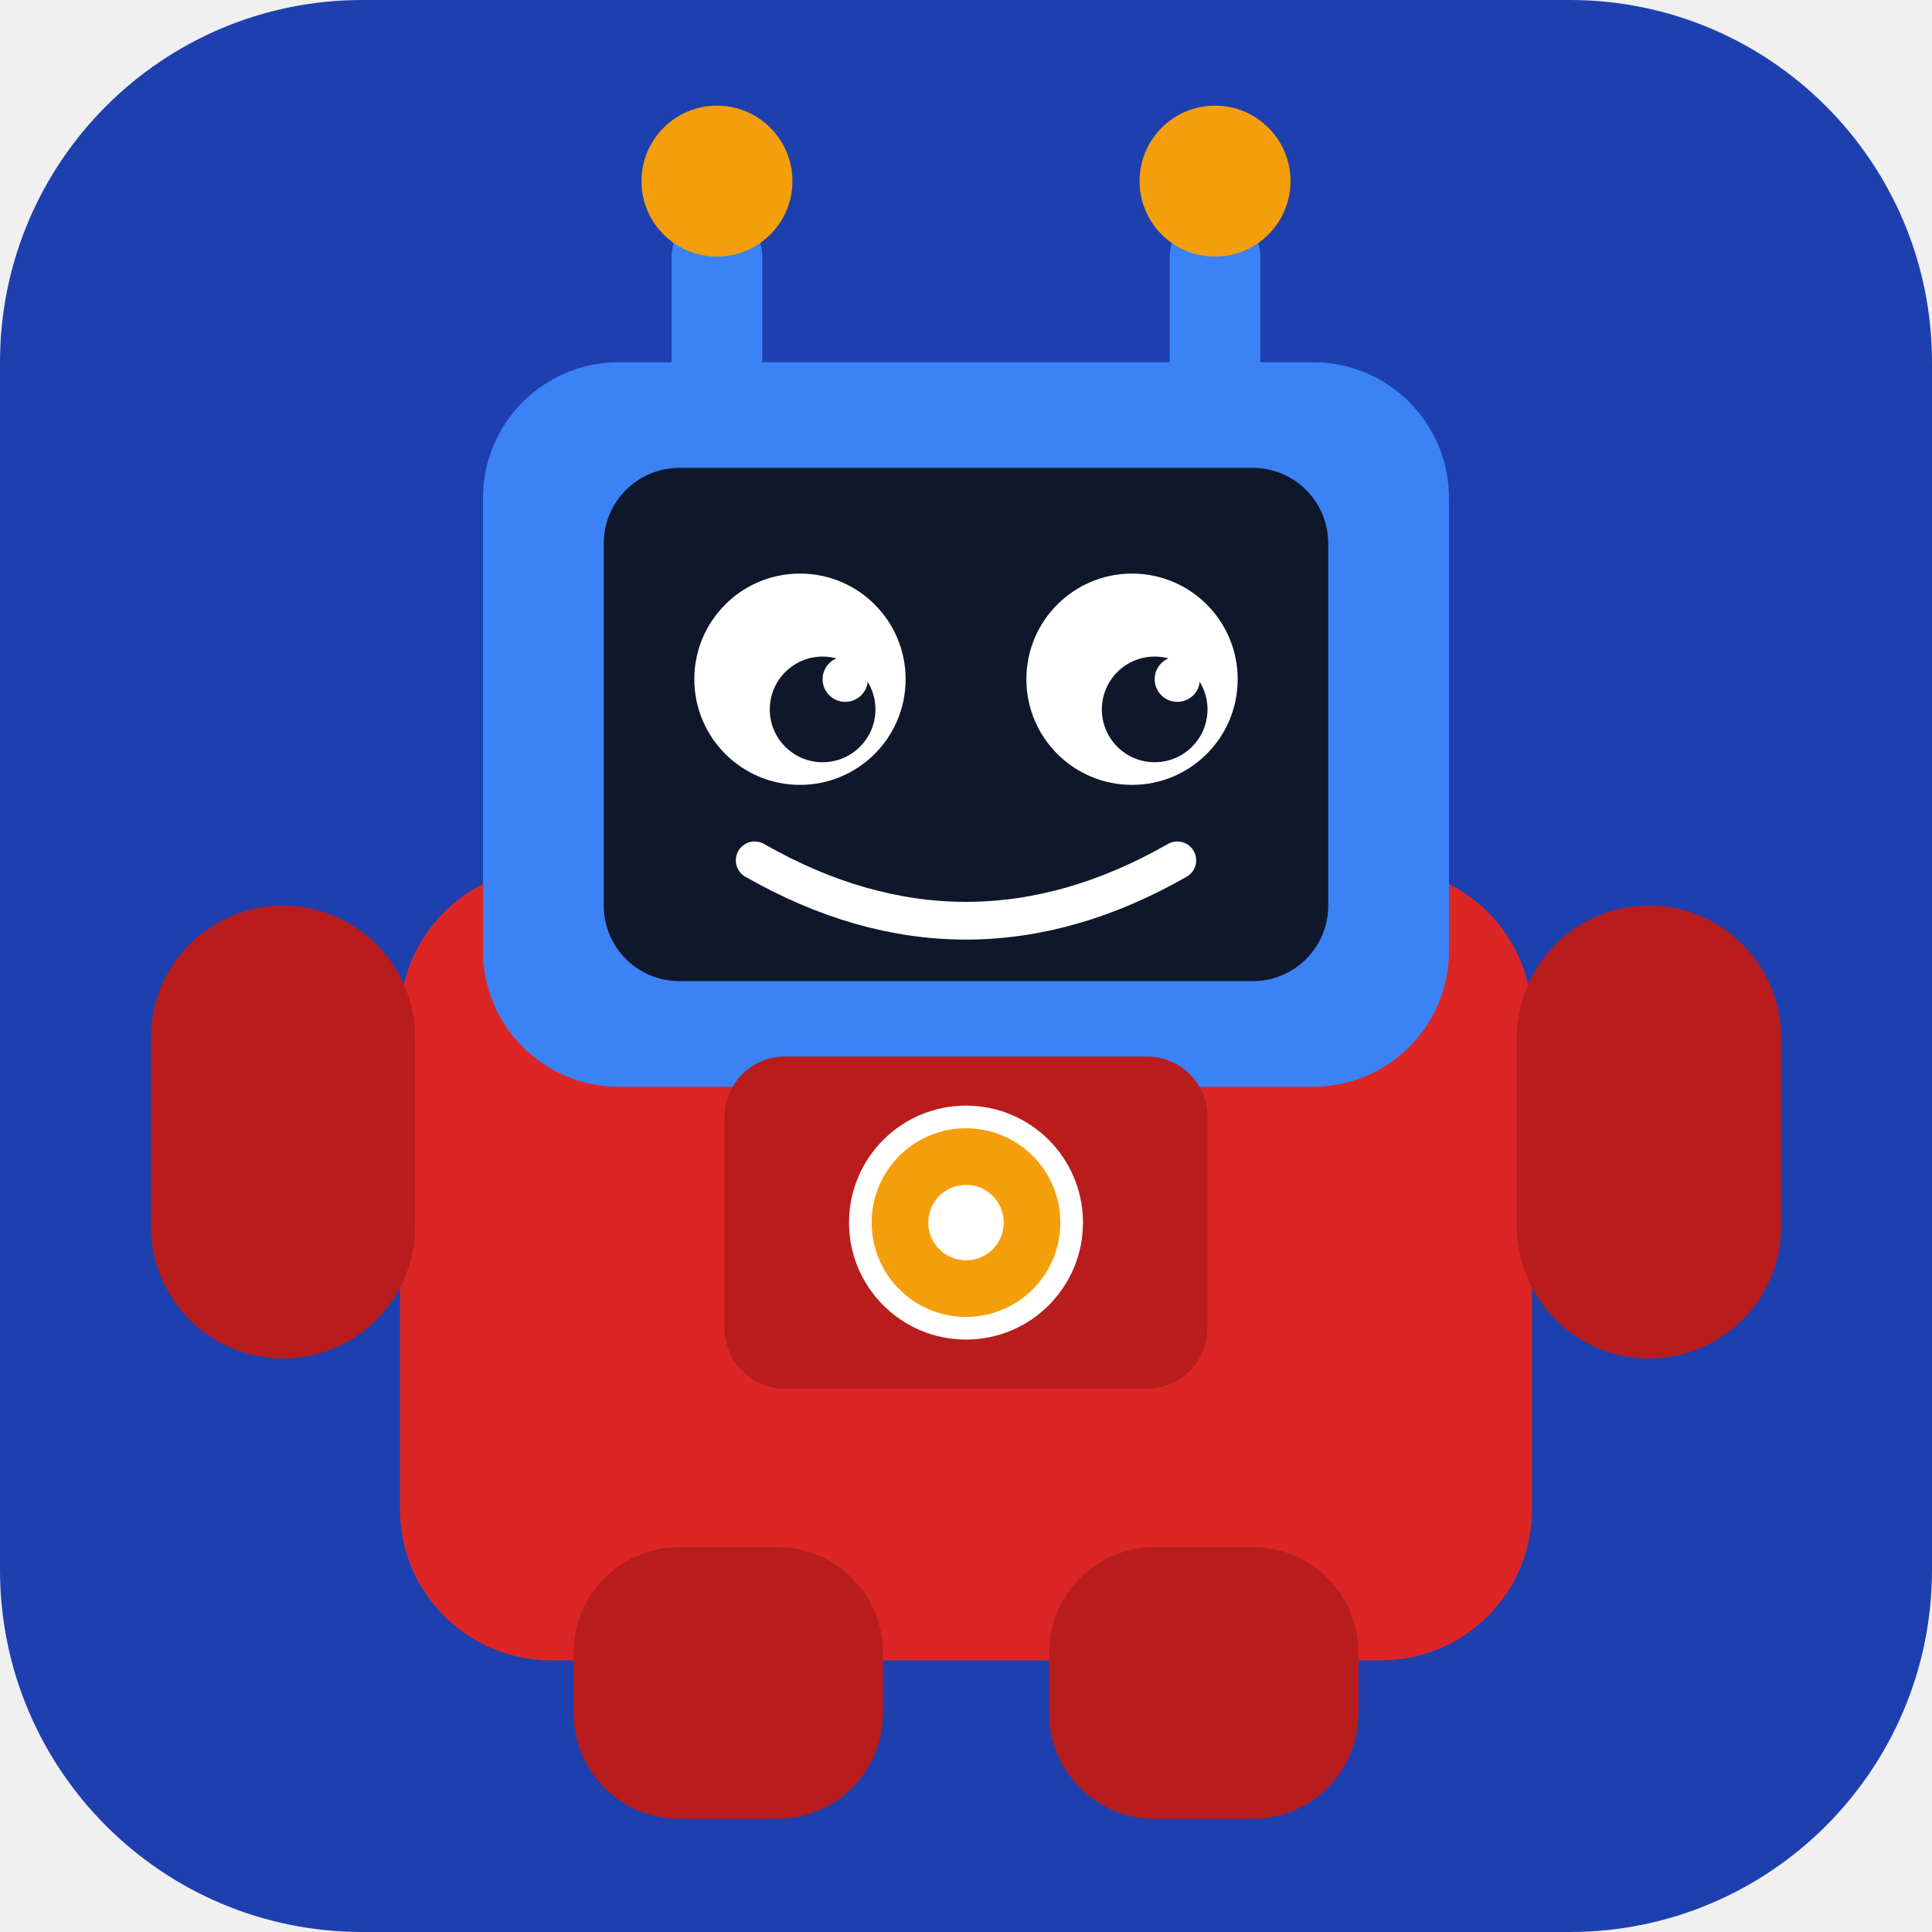
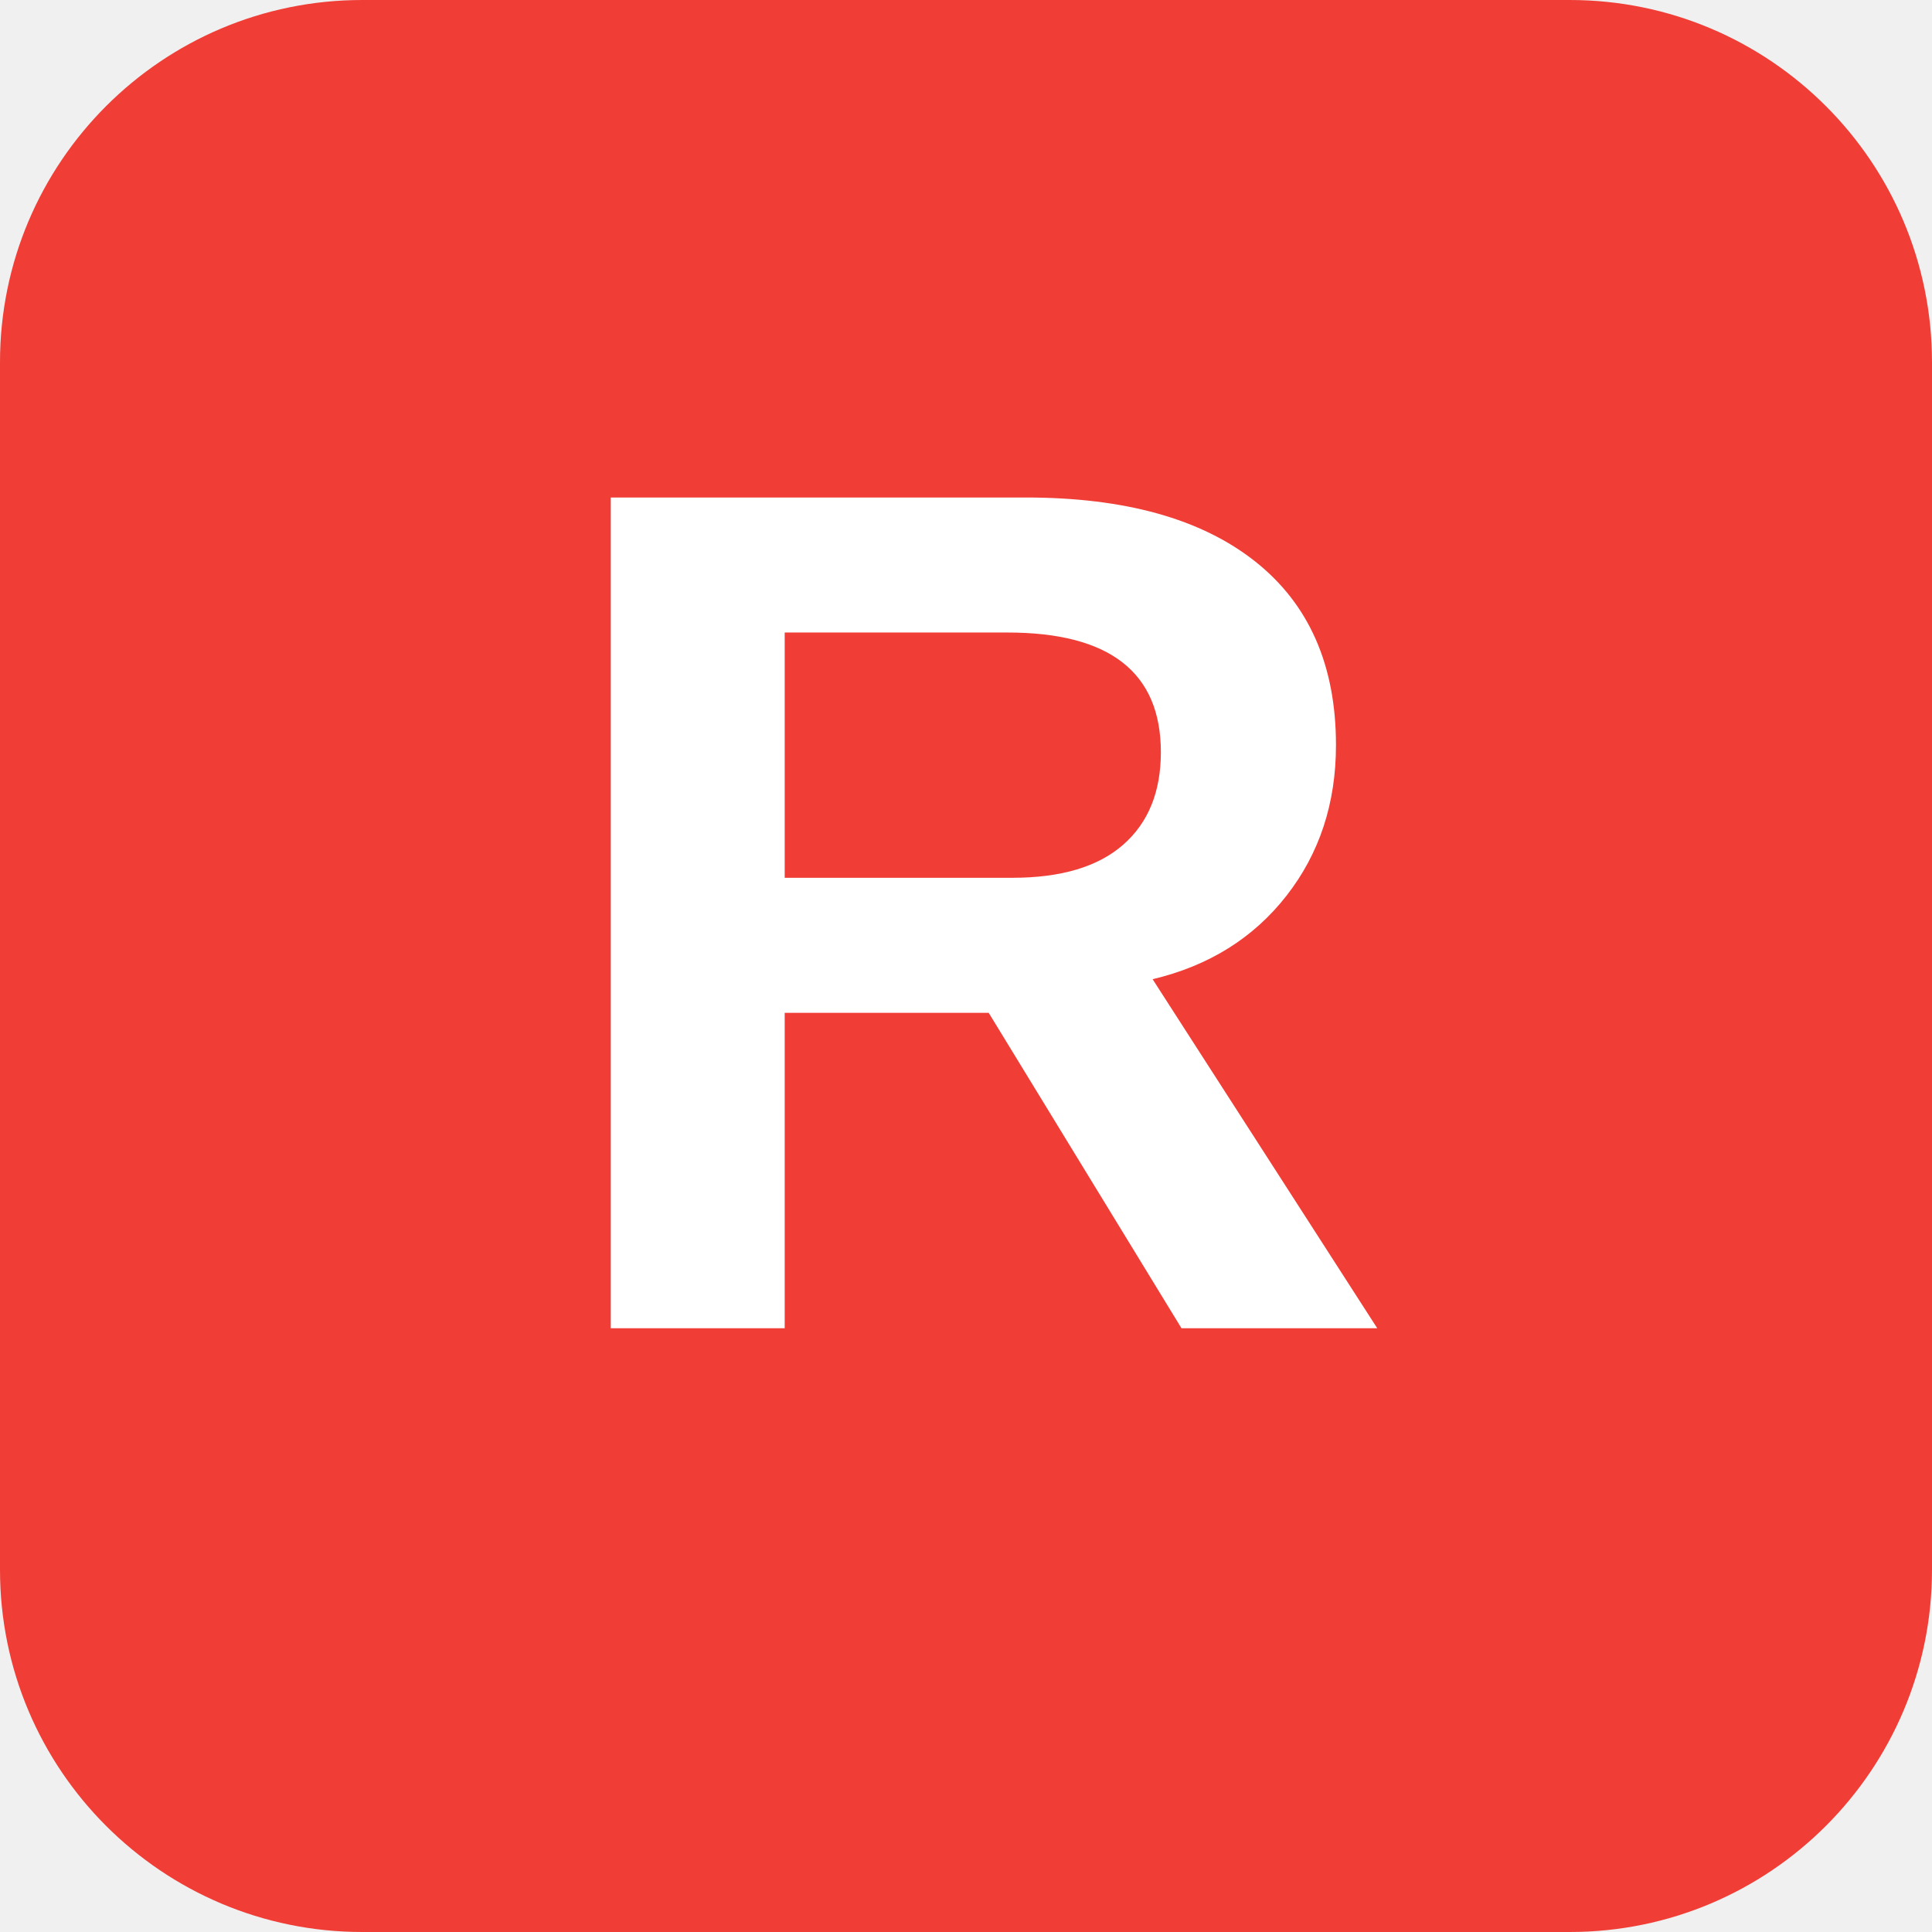
<svg xmlns="http://www.w3.org/2000/svg" viewBox="0 0 512 512" fill="none">
-   <rect width="512" height="512" rx="96" fill="#1e40af" />
-   <rect x="106" y="230" width="300" height="210" rx="40" fill="#dc2626" />
-   <rect x="128" y="96" width="256" height="192" rx="36" fill="#3b82f6" />
-   <rect x="160" y="124" width="192" height="136" rx="20" fill="#0f172a" />
-   <circle cx="212" cy="180" r="28" fill="white" />
-   <circle cx="300" cy="180" r="28" fill="white" />
-   <circle cx="218" cy="188" r="14" fill="#0f172a" />
-   <circle cx="306" cy="188" r="14" fill="#0f172a" />
-   <circle cx="224" cy="180" r="6" fill="white" />
-   <circle cx="312" cy="180" r="6" fill="white" />
-   <path d="M200 228 Q256 260 312 228" stroke="white" stroke-width="10" stroke-linecap="round" fill="none" />
-   <rect x="178" y="56" width="24" height="52" rx="12" fill="#3b82f6" />
-   <rect x="310" y="56" width="24" height="52" rx="12" fill="#3b82f6" />
-   <circle cx="190" cy="48" r="20" fill="#f59e0b" />
-   <circle cx="322" cy="48" r="20" fill="#f59e0b" />
-   <rect x="152" y="410" width="82" height="72" rx="28" fill="#b91c1c" />
-   <rect x="278" y="410" width="82" height="72" rx="28" fill="#b91c1c" />
-   <rect x="40" y="240" width="70" height="120" rx="35" fill="#b91c1c" />
-   <rect x="402" y="240" width="70" height="120" rx="35" fill="#b91c1c" />
-   <rect x="192" y="280" width="128" height="88" rx="16" fill="#b91c1c" />
-   <circle cx="256" cy="324" r="28" fill="#f59e0b" stroke="white" stroke-width="6" />
-   <circle cx="256" cy="324" r="10" fill="white" />
+   <rect width="512" height="512" rx="96" fill="#F03E37" />
+   <text x="256" y="352" font-family="Arial, Helvetica, sans-serif" font-size="320" font-weight="bold" fill="white" text-anchor="middle">R</text>
</svg>
